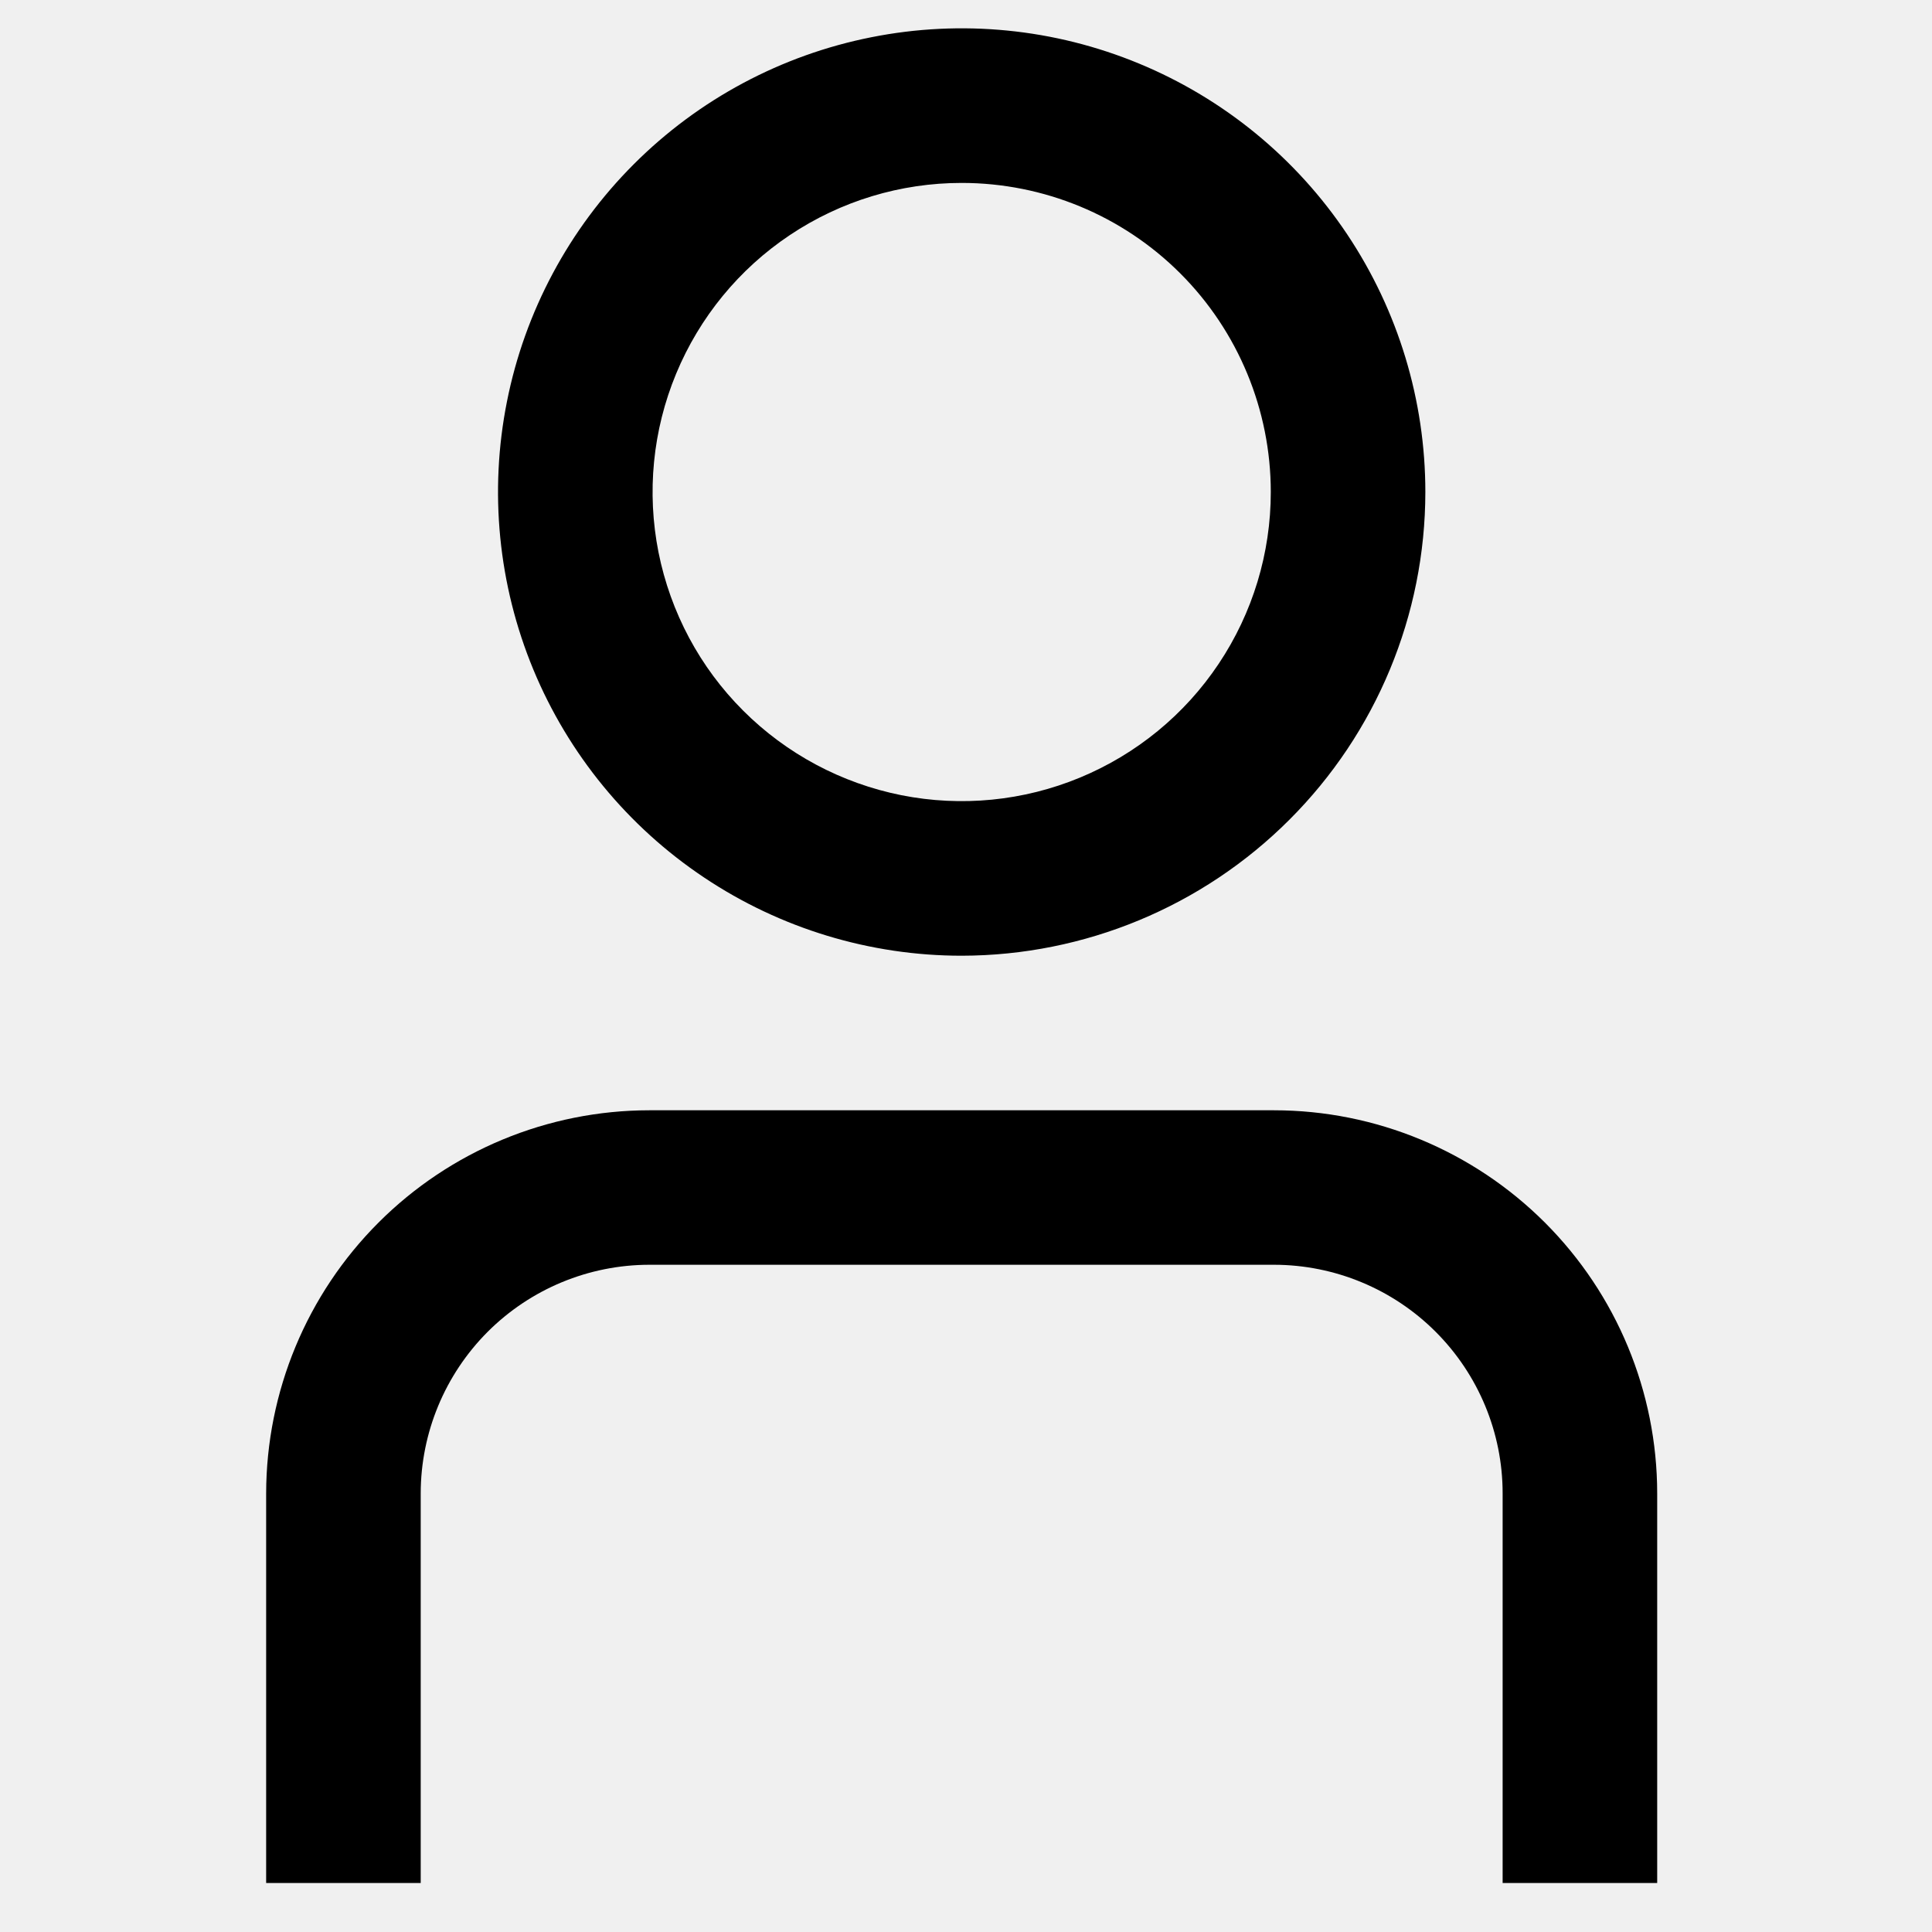
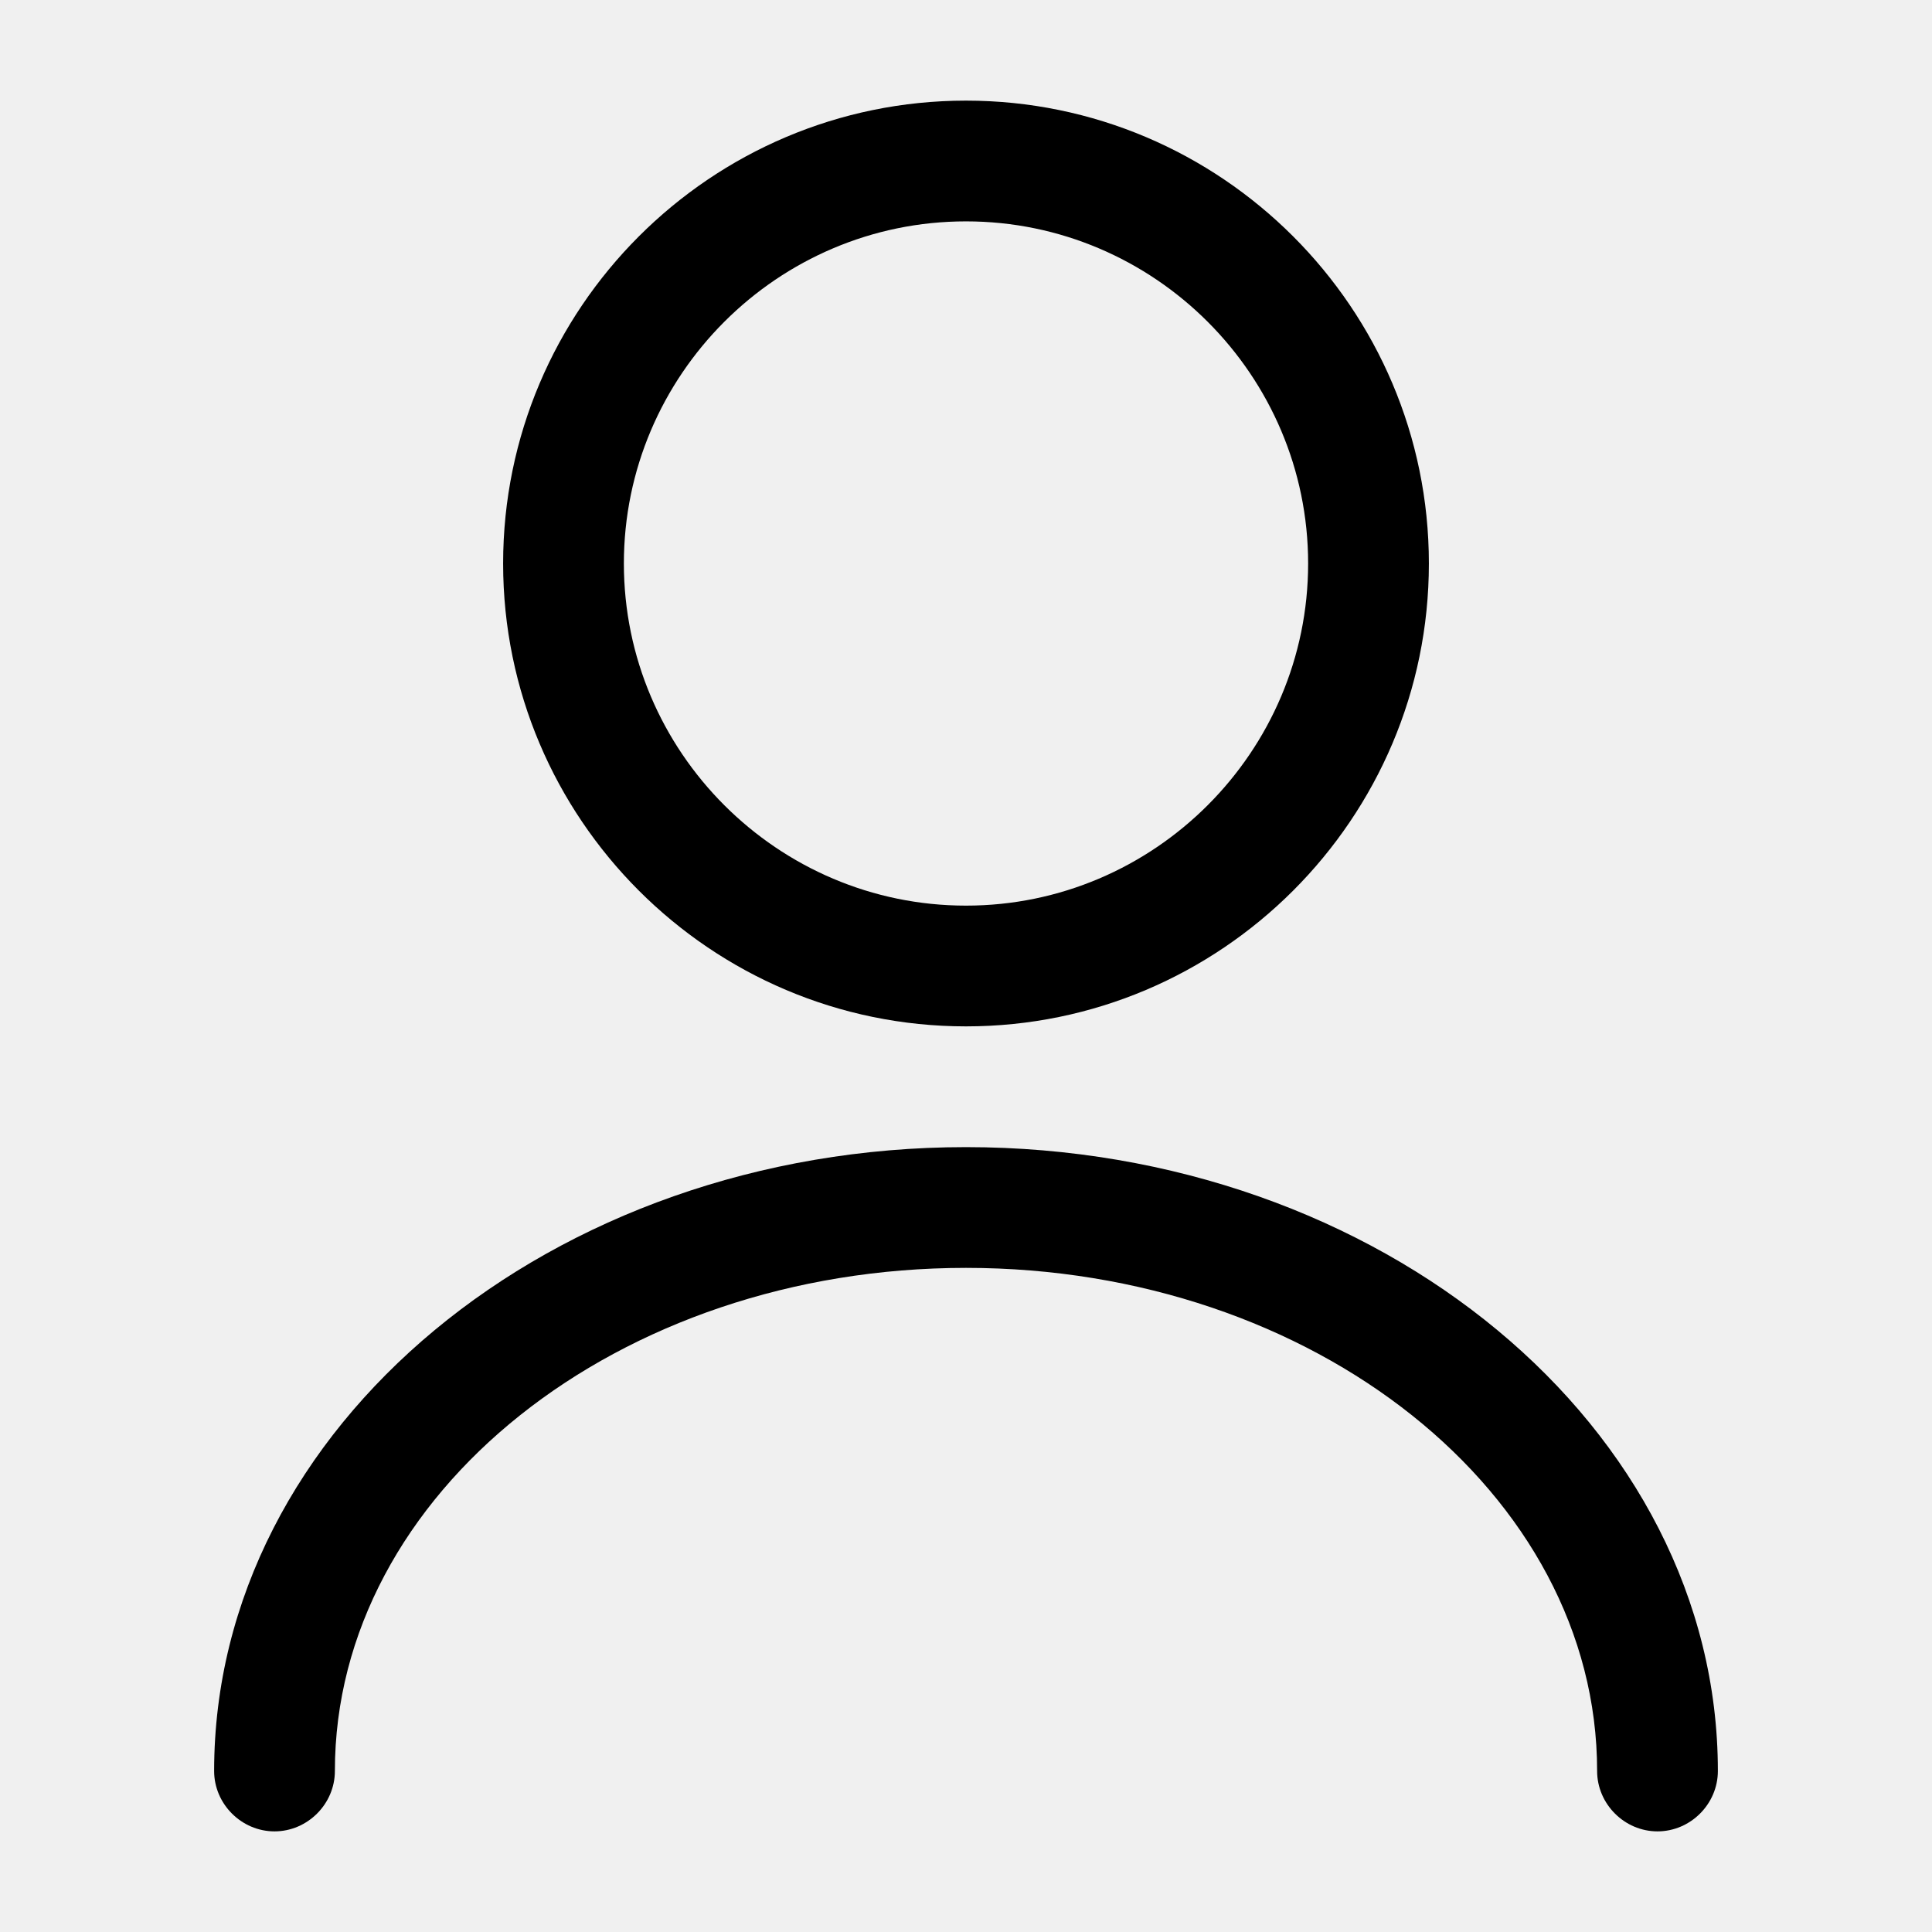
- <svg xmlns="http://www.w3.org/2000/svg" width="25" height="25" viewBox="0 0 25 25" fill="none">
-   <g clip-path="url(#clip0)">
-     <path d="M21.444 24.366H19.444V19.323C19.444 18.54 19.132 17.788 18.577 17.233C18.023 16.679 17.271 16.367 16.487 16.366H8.401C7.617 16.367 6.866 16.679 6.311 17.233C5.757 17.788 5.445 18.54 5.444 19.323V24.366H3.444V19.323C3.446 18.009 3.969 16.749 4.898 15.82C5.827 14.891 7.087 14.368 8.401 14.367H16.487C17.802 14.368 19.061 14.891 19.991 15.82C20.92 16.749 21.443 18.009 21.444 19.323V24.366Z" fill="#000000" />
-     <path d="M12.444 12.367C11.258 12.367 10.098 12.015 9.111 11.355C8.124 10.696 7.355 9.759 6.901 8.663C6.447 7.566 6.328 6.36 6.56 5.196C6.791 4.032 7.363 2.963 8.202 2.124C9.041 1.285 10.11 0.713 11.274 0.482C12.438 0.25 13.644 0.369 14.74 0.823C15.837 1.277 16.774 2.046 17.433 3.033C18.092 4.02 18.444 5.18 18.444 6.367C18.443 7.957 17.81 9.483 16.685 10.607C15.56 11.732 14.035 12.365 12.444 12.367ZM12.444 2.367C11.653 2.367 10.88 2.601 10.222 3.041C9.564 3.48 9.052 4.105 8.749 4.836C8.446 5.567 8.367 6.371 8.521 7.147C8.676 7.923 9.056 8.636 9.616 9.195C10.175 9.754 10.888 10.135 11.664 10.29C12.44 10.444 13.244 10.365 13.975 10.062C14.706 9.759 15.331 9.247 15.77 8.589C16.21 7.931 16.444 7.158 16.444 6.367C16.444 5.306 16.023 4.288 15.273 3.538C14.523 2.788 13.505 2.367 12.444 2.367Z" fill="#000000" />
-   </g>
-   <defs>
-     <clipPath id="clip0">
-       <rect width="24" height="24" fill="white" transform="translate(0.444336 0.366516)" />
-     </clipPath>
-   </defs>
+ <svg xmlns="http://www.w3.org/2000/svg" width="512" height="512" viewBox="0 0 512 512" fill="none">
+   <path d="M256 272C188.373 272 133.333 216.96 133.333 149.333C133.333 81.707 188.373 26.666 256 26.666C323.627 26.666 378.667 81.707 378.667 149.333C378.667 216.96 323.627 272 256 272ZM256 58.666C206.08 58.666 165.333 99.413 165.333 149.333C165.333 199.253 206.08 240 256 240C305.92 240 346.667 199.253 346.667 149.333C346.667 99.413 305.92 58.666 256 58.666ZM439.253 485.333C430.507 485.333 423.253 478.08 423.253 469.333C423.253 395.733 348.16 336 256 336C163.84 336 88.747 395.733 88.747 469.333C88.747 478.08 81.493 485.333 72.747 485.333C64 485.333 56.747 478.08 56.747 469.333C56.747 378.24 146.133 304 256 304C365.867 304 455.253 378.24 455.253 469.333C455.253 478.08 448 485.333 439.253 485.333Z" fill="black" />
</svg>
